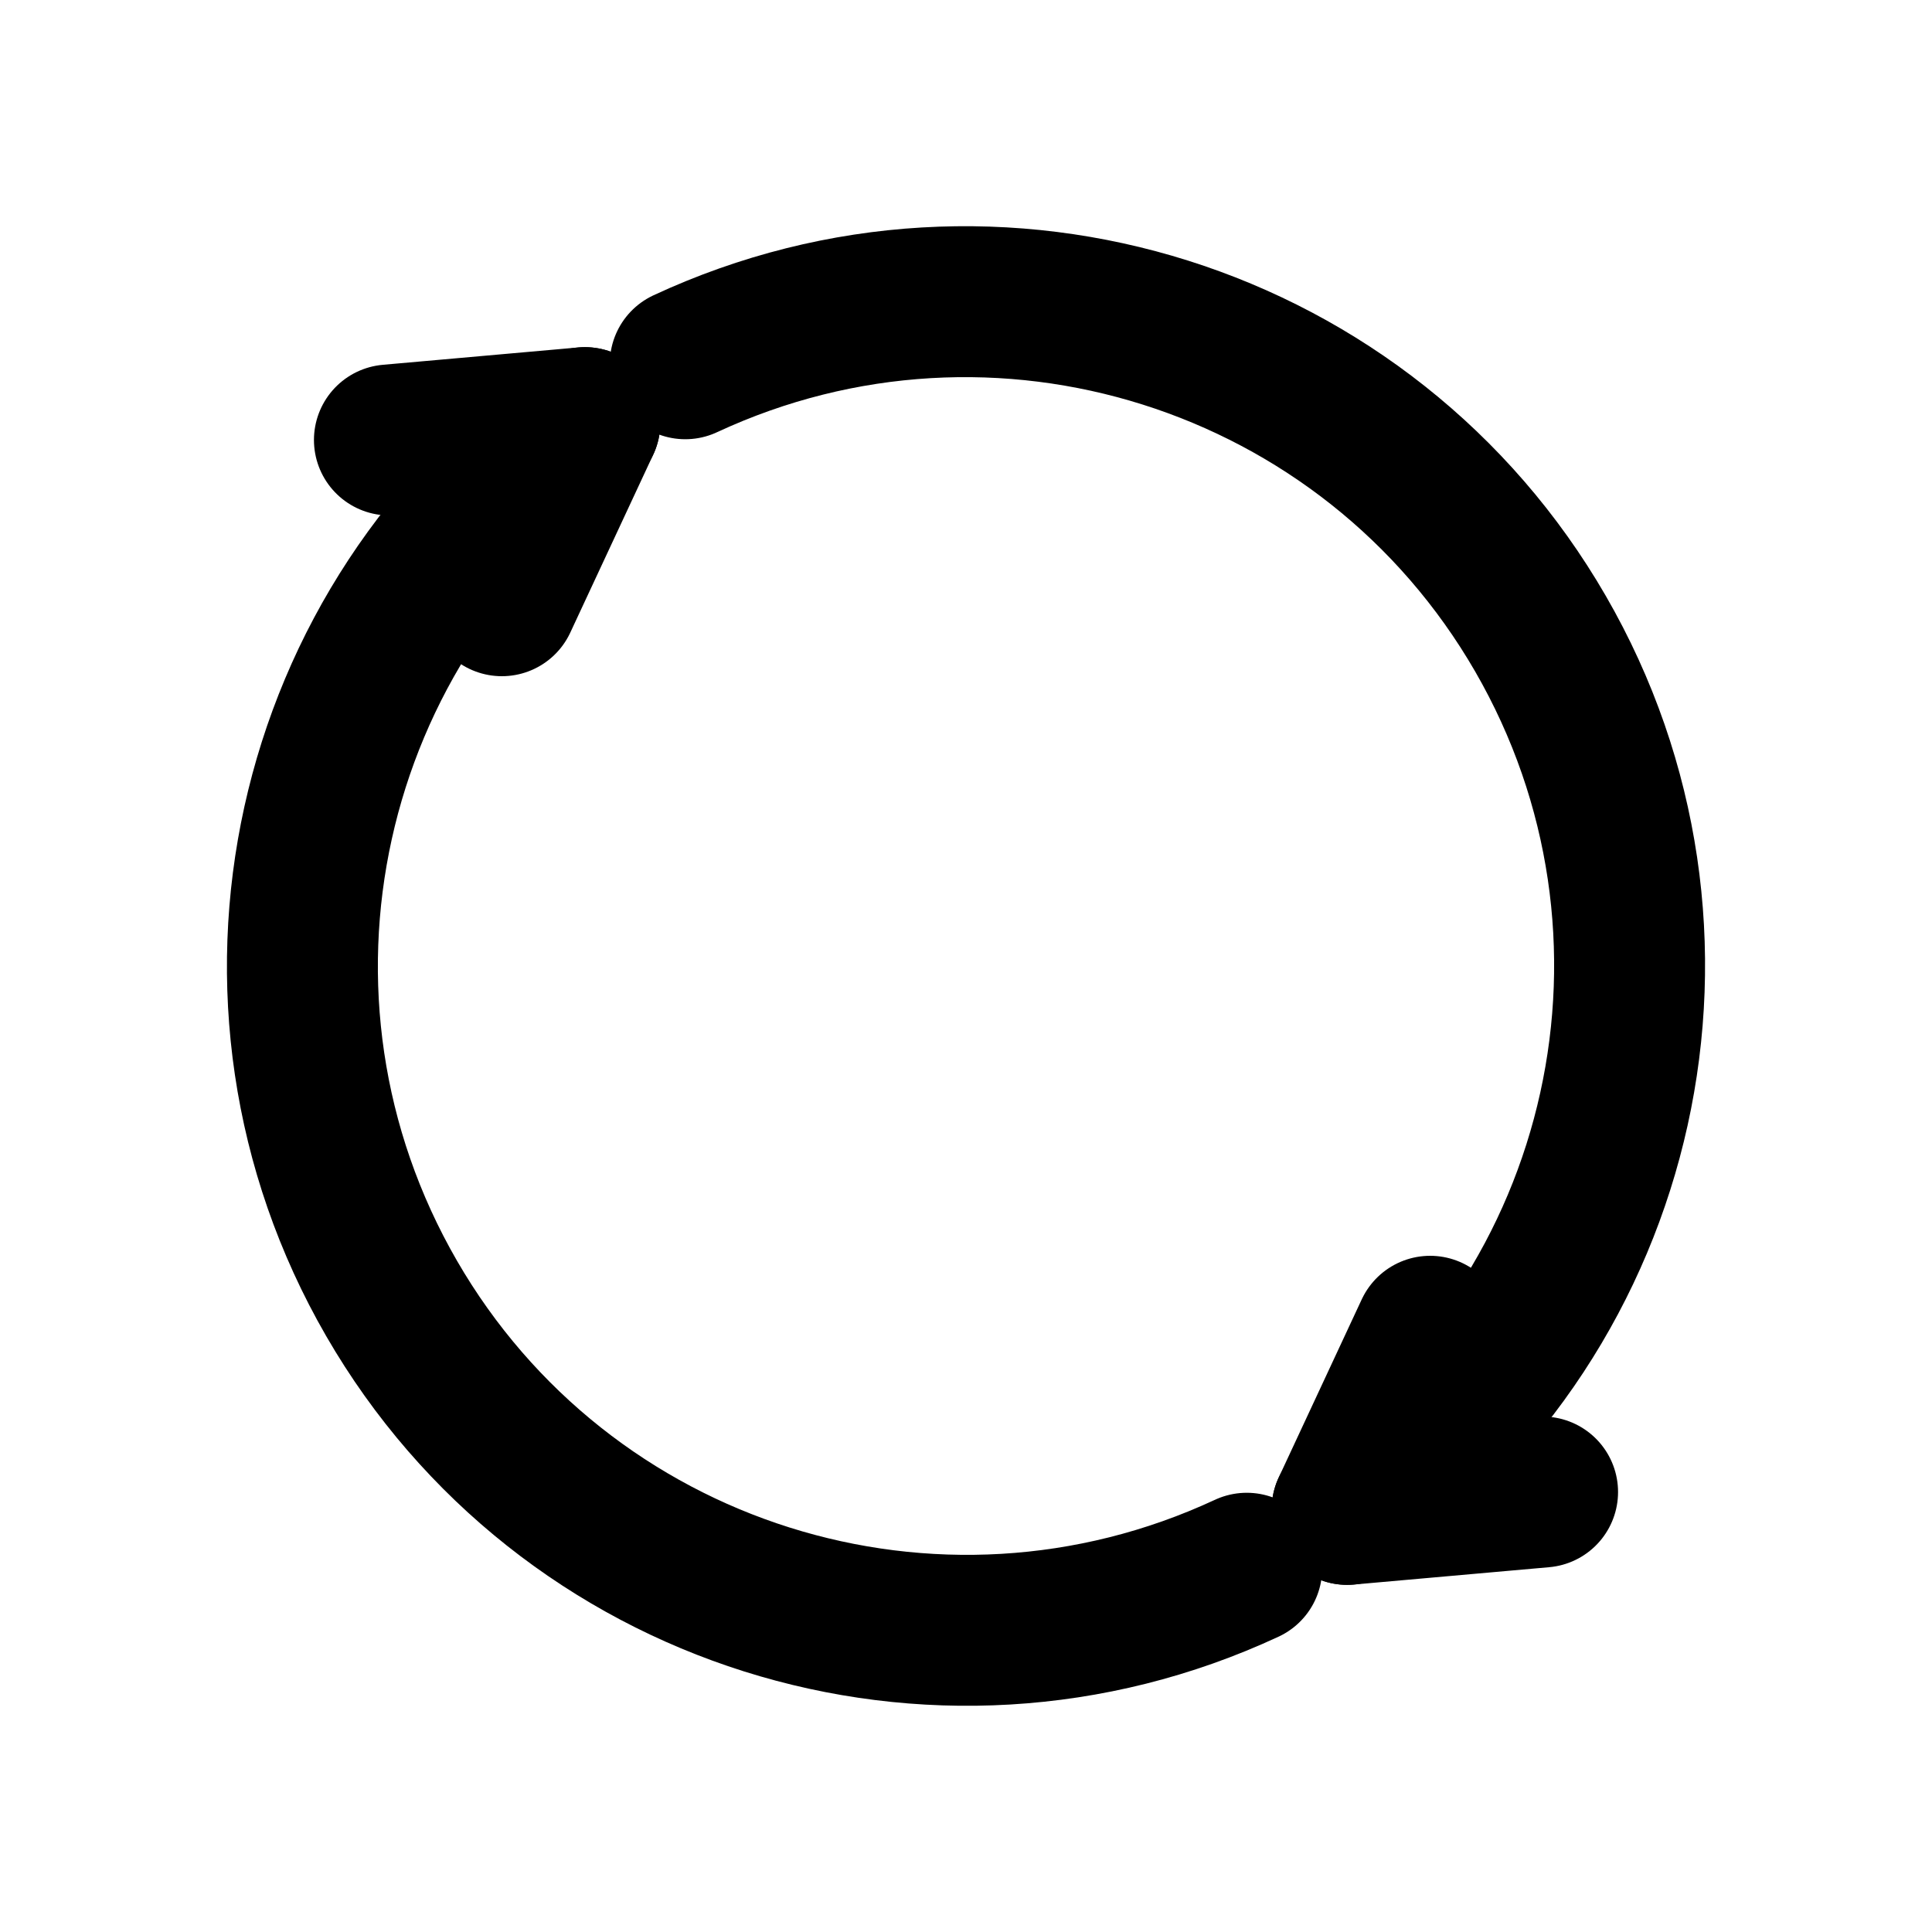
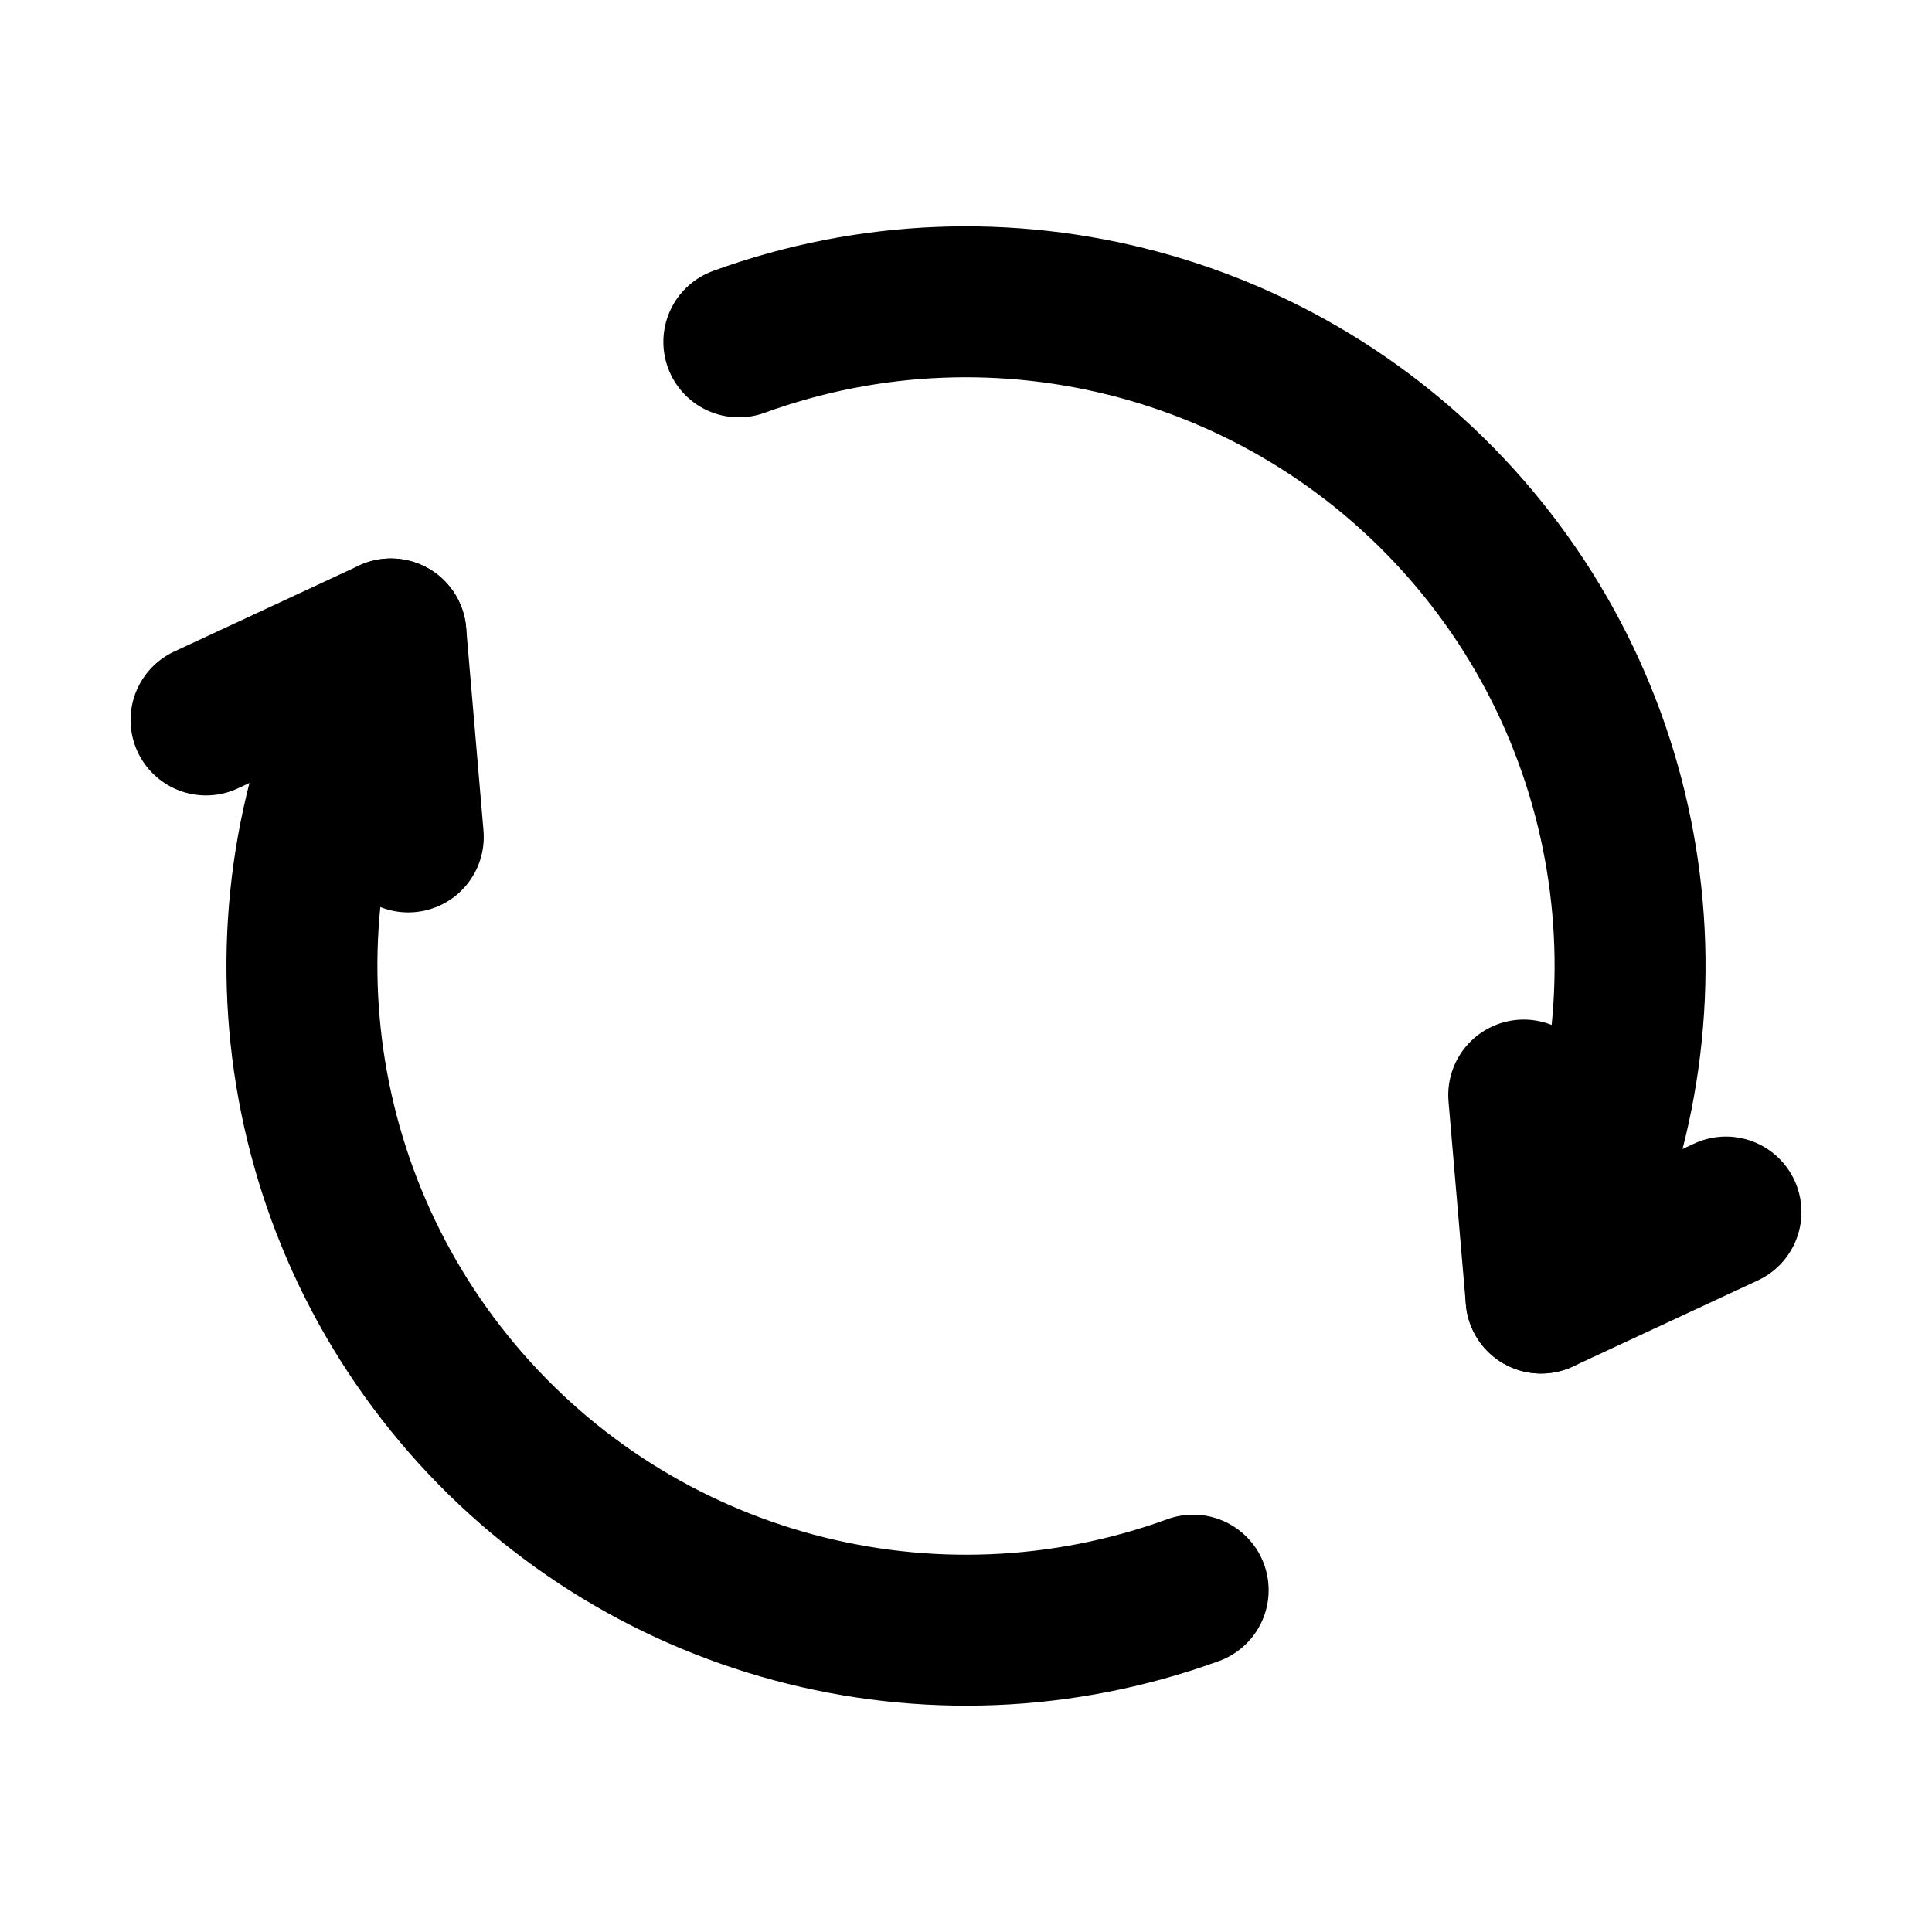
<svg xmlns="http://www.w3.org/2000/svg" width="256" height="256" viewBox="0 0 256 256" fill="none">
-   <path d="M165.2 207.8A88 88 0 0 1 77.5 56" stroke="currentColor" stroke-width="20" stroke-linecap="round" stroke-linejoin="round" />
-   <path d="M51.6 58.3L77.5 56L66.5 79.6" stroke="currentColor" stroke-width="20" stroke-linecap="round" stroke-linejoin="round" />
-   <path d="M90.8 48.2A88 88 0 0 1 178.5 200" stroke="currentColor" stroke-width="20" stroke-linecap="round" stroke-linejoin="round" />
-   <path d="M204.4 197.7L178.5 200L189.5 176.4" stroke="currentColor" stroke-width="20" stroke-linecap="round" stroke-linejoin="round" />
+   <path d="M158.1 210.7A88 88 0 0 1 51.8 84" stroke="currentColor" stroke-width="20" stroke-linecap="round" stroke-linejoin="round" />
+   <path d="M27.3 95.4L51.8 84L54.1 110.9" stroke="currentColor" stroke-width="20" stroke-linecap="round" stroke-linejoin="round" />
+   <path d="M97.9 45.3A88 88 0 0 1 204.2 172" stroke="currentColor" stroke-width="20" stroke-linecap="round" stroke-linejoin="round" />
+   <path d="M228.7 160.6L204.2 172L201.9 145.1" stroke="currentColor" stroke-width="20" stroke-linecap="round" stroke-linejoin="round" />
</svg>
